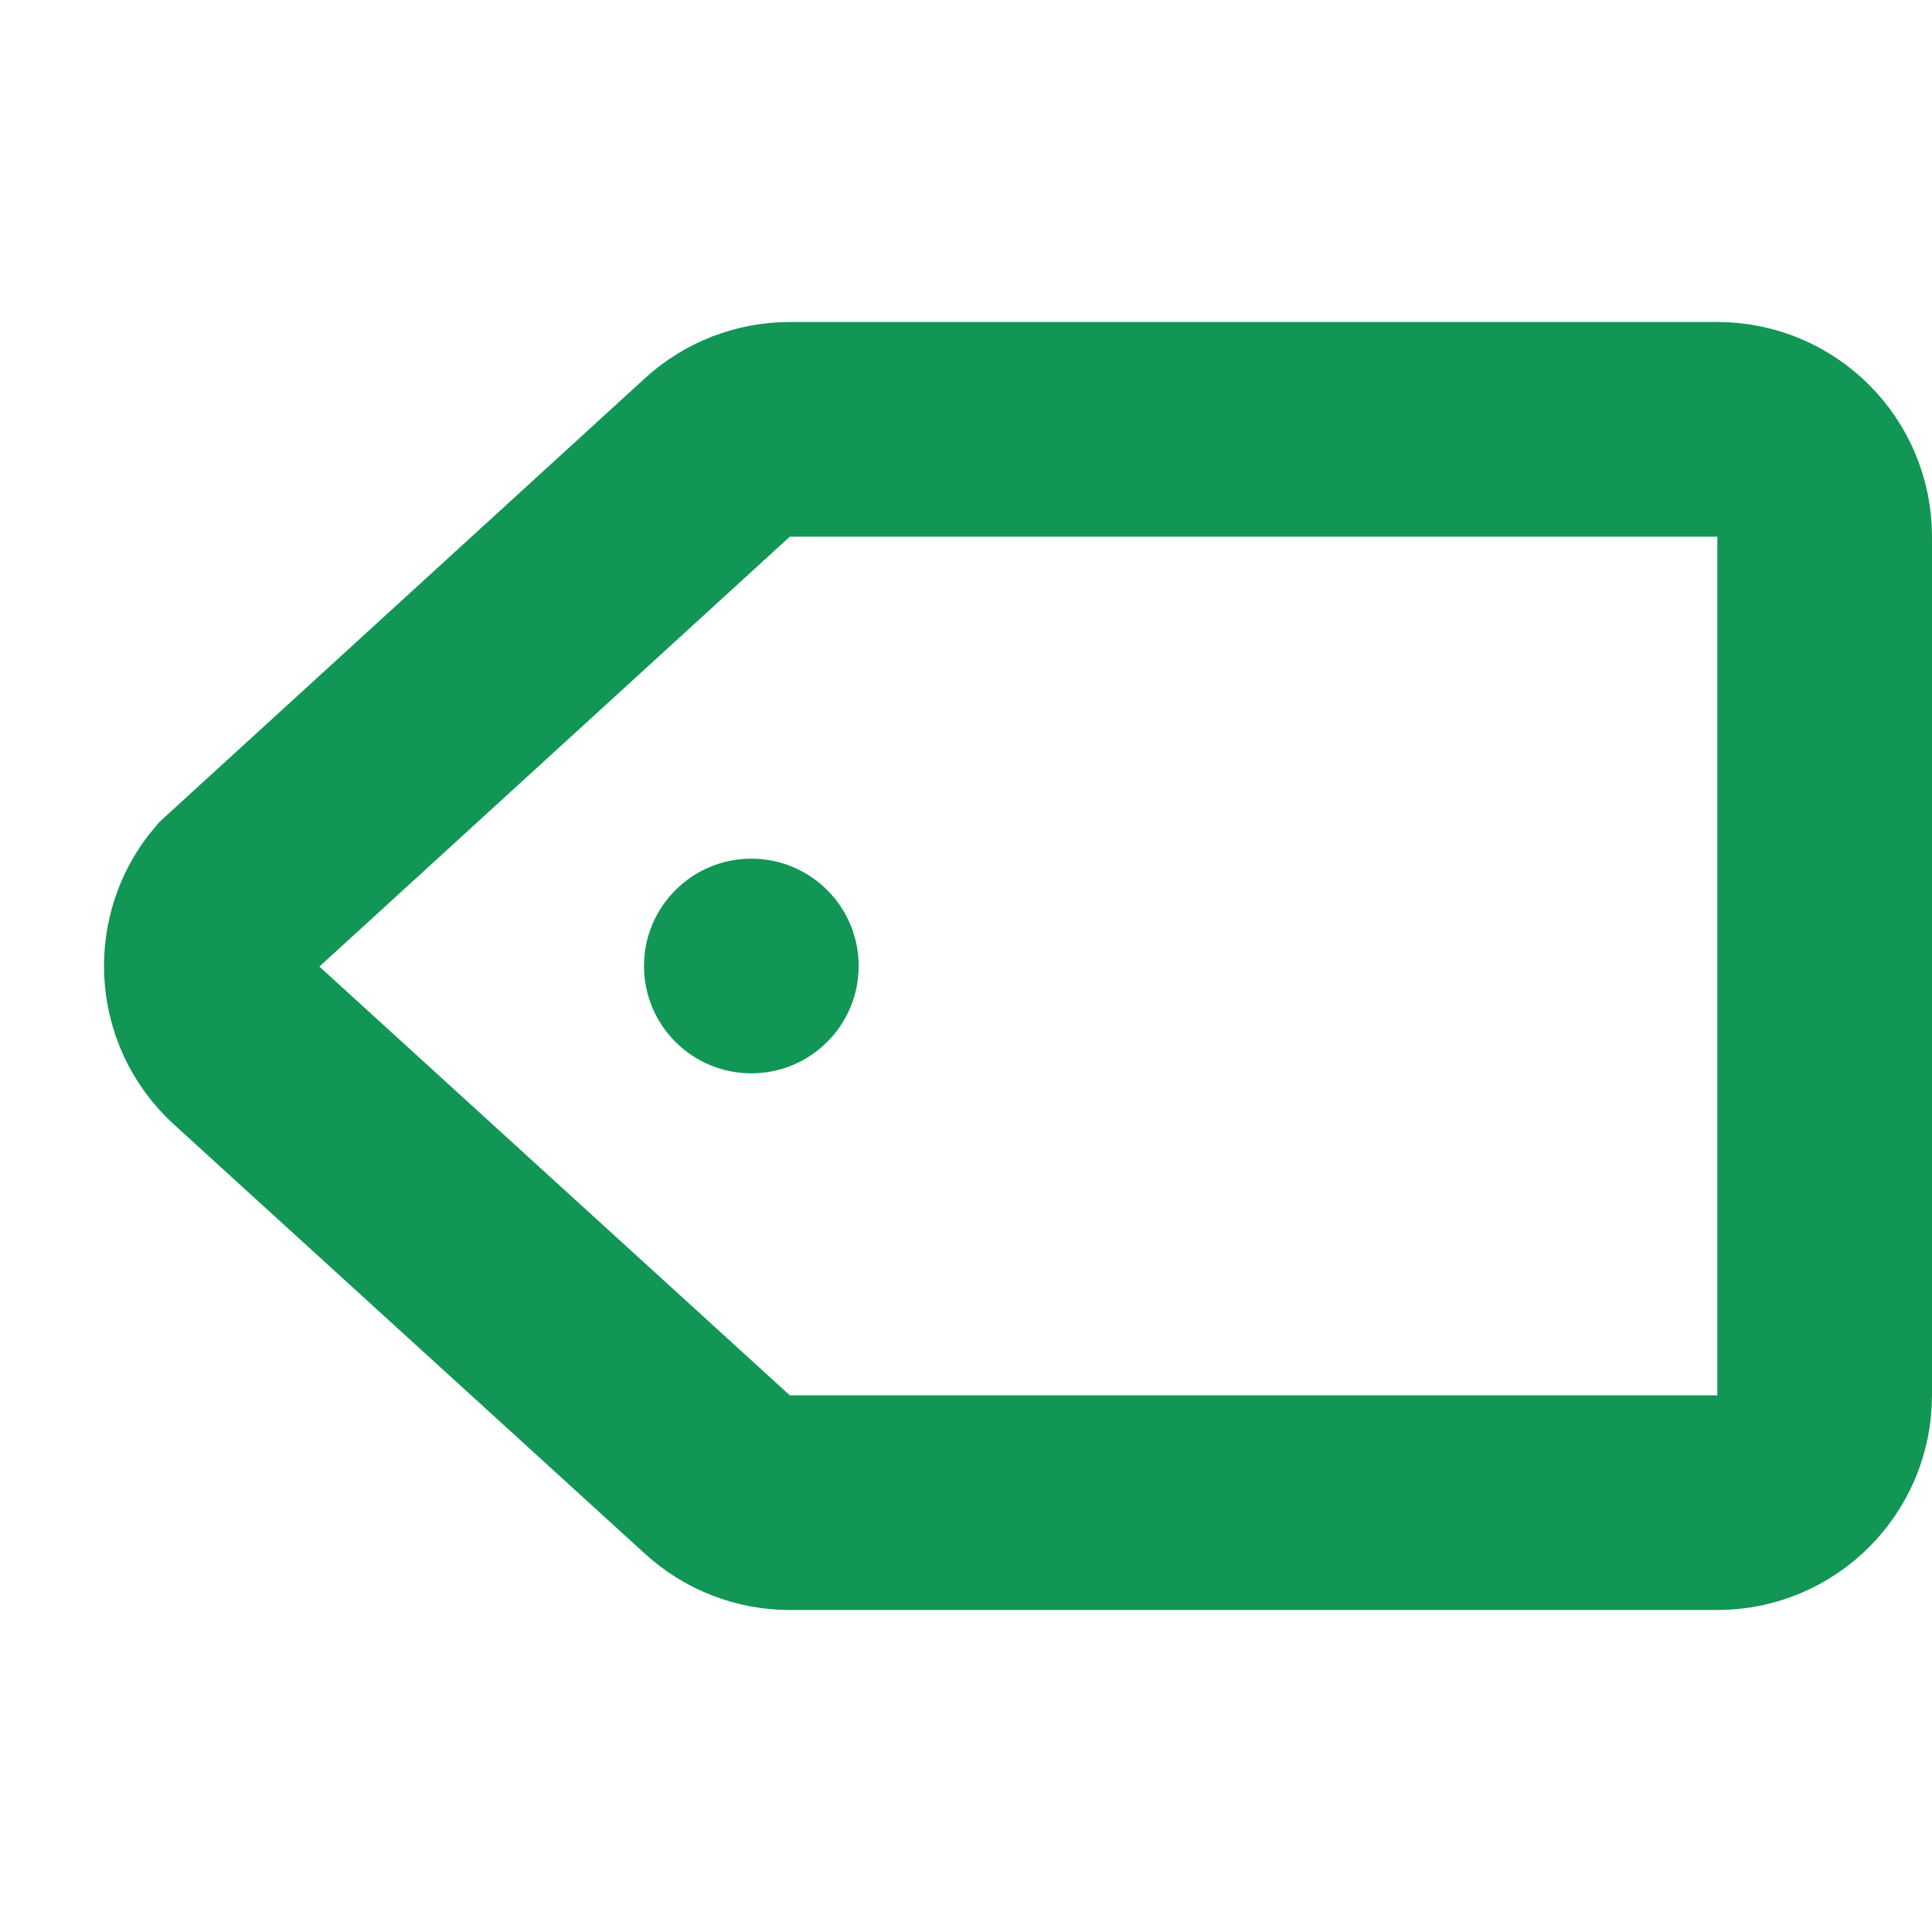
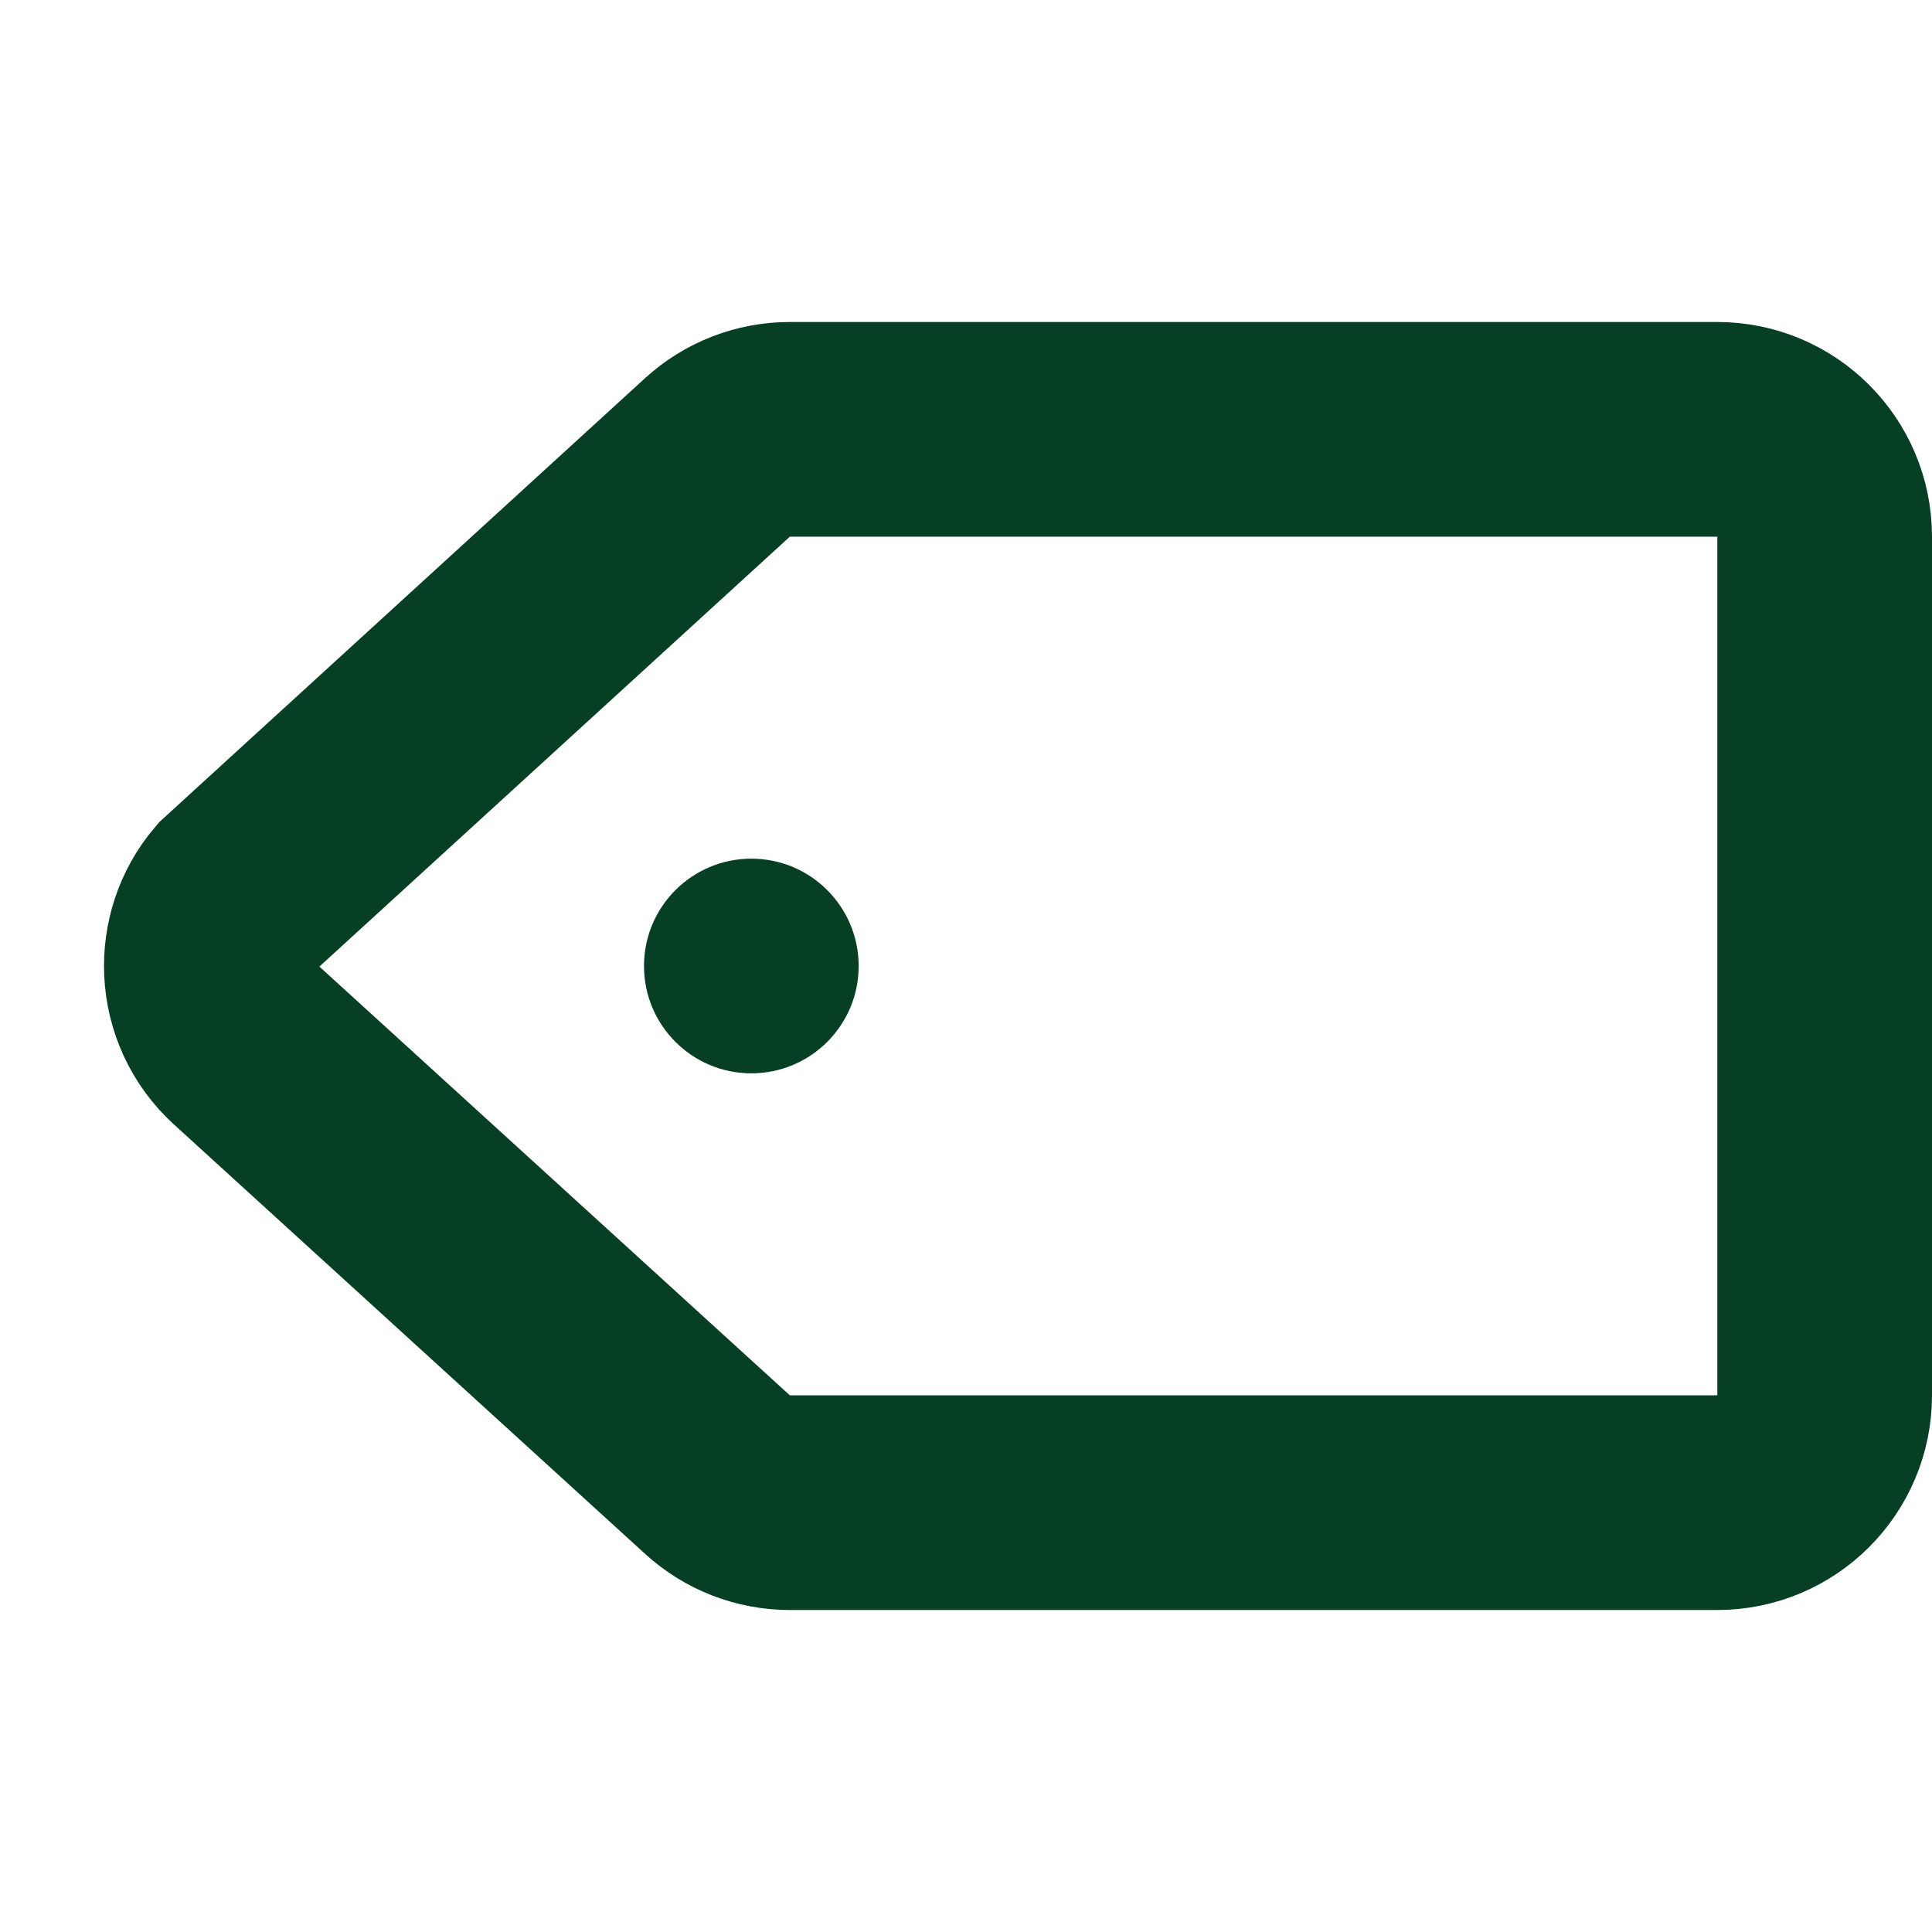
<svg xmlns="http://www.w3.org/2000/svg" width="18px" height="18px" viewBox="0 0 18 18" version="1.1">
  <g id="Symbols" stroke="none" stroke-width="1" fill="none" fill-rule="evenodd">
    <g id="Icon/Tags/Selected">
      <g id="Group" transform="translate(0, 3)">
-         <path d="M16,1 L7.358,1 C7.109,1 6.869,1.093 6.685,1.261 L2.205,5.355 C2.036,5.554 1.959,5.802 1.97,6.046 C1.982,6.302 2.091,6.553 2.296,6.739 L6.685,10.739 C6.869,10.907 7.109,11 7.358,11 L16,11 C16.276,11 16.526,10.888 16.707,10.707 C16.888,10.526 17,10.276 17,10 L17,2 C17,1.724 16.888,1.474 16.707,1.293 C16.526,1.112 16.276,1 16,1 Z" id="Rectangle-Copy-4" stroke="#119656" stroke-width="2" />
-         <circle id="Oval" fill="#119656" cx="7" cy="6" r="1" />
+         <path d="M16,1 L7.358,1 C7.109,1 6.869,1.093 6.685,1.261 L2.205,5.355 C2.036,5.554 1.959,5.802 1.97,6.046 C1.982,6.302 2.091,6.553 2.296,6.739 L6.685,10.739 C6.869,10.907 7.109,11 7.358,11 L16,11 C16.276,11 16.526,10.888 16.707,10.707 C16.888,10.526 17,10.276 17,10 L17,2 C17,1.724 16.888,1.474 16.707,1.293 C16.526,1.112 16.276,1 16,1 Z" id="Rectangle-Copy-4" stroke="#073f24" stroke-width="2" />
+         <circle id="Oval" fill="#073f24" cx="7" cy="6" r="1" />
      </g>
    </g>
  </g>
</svg>
